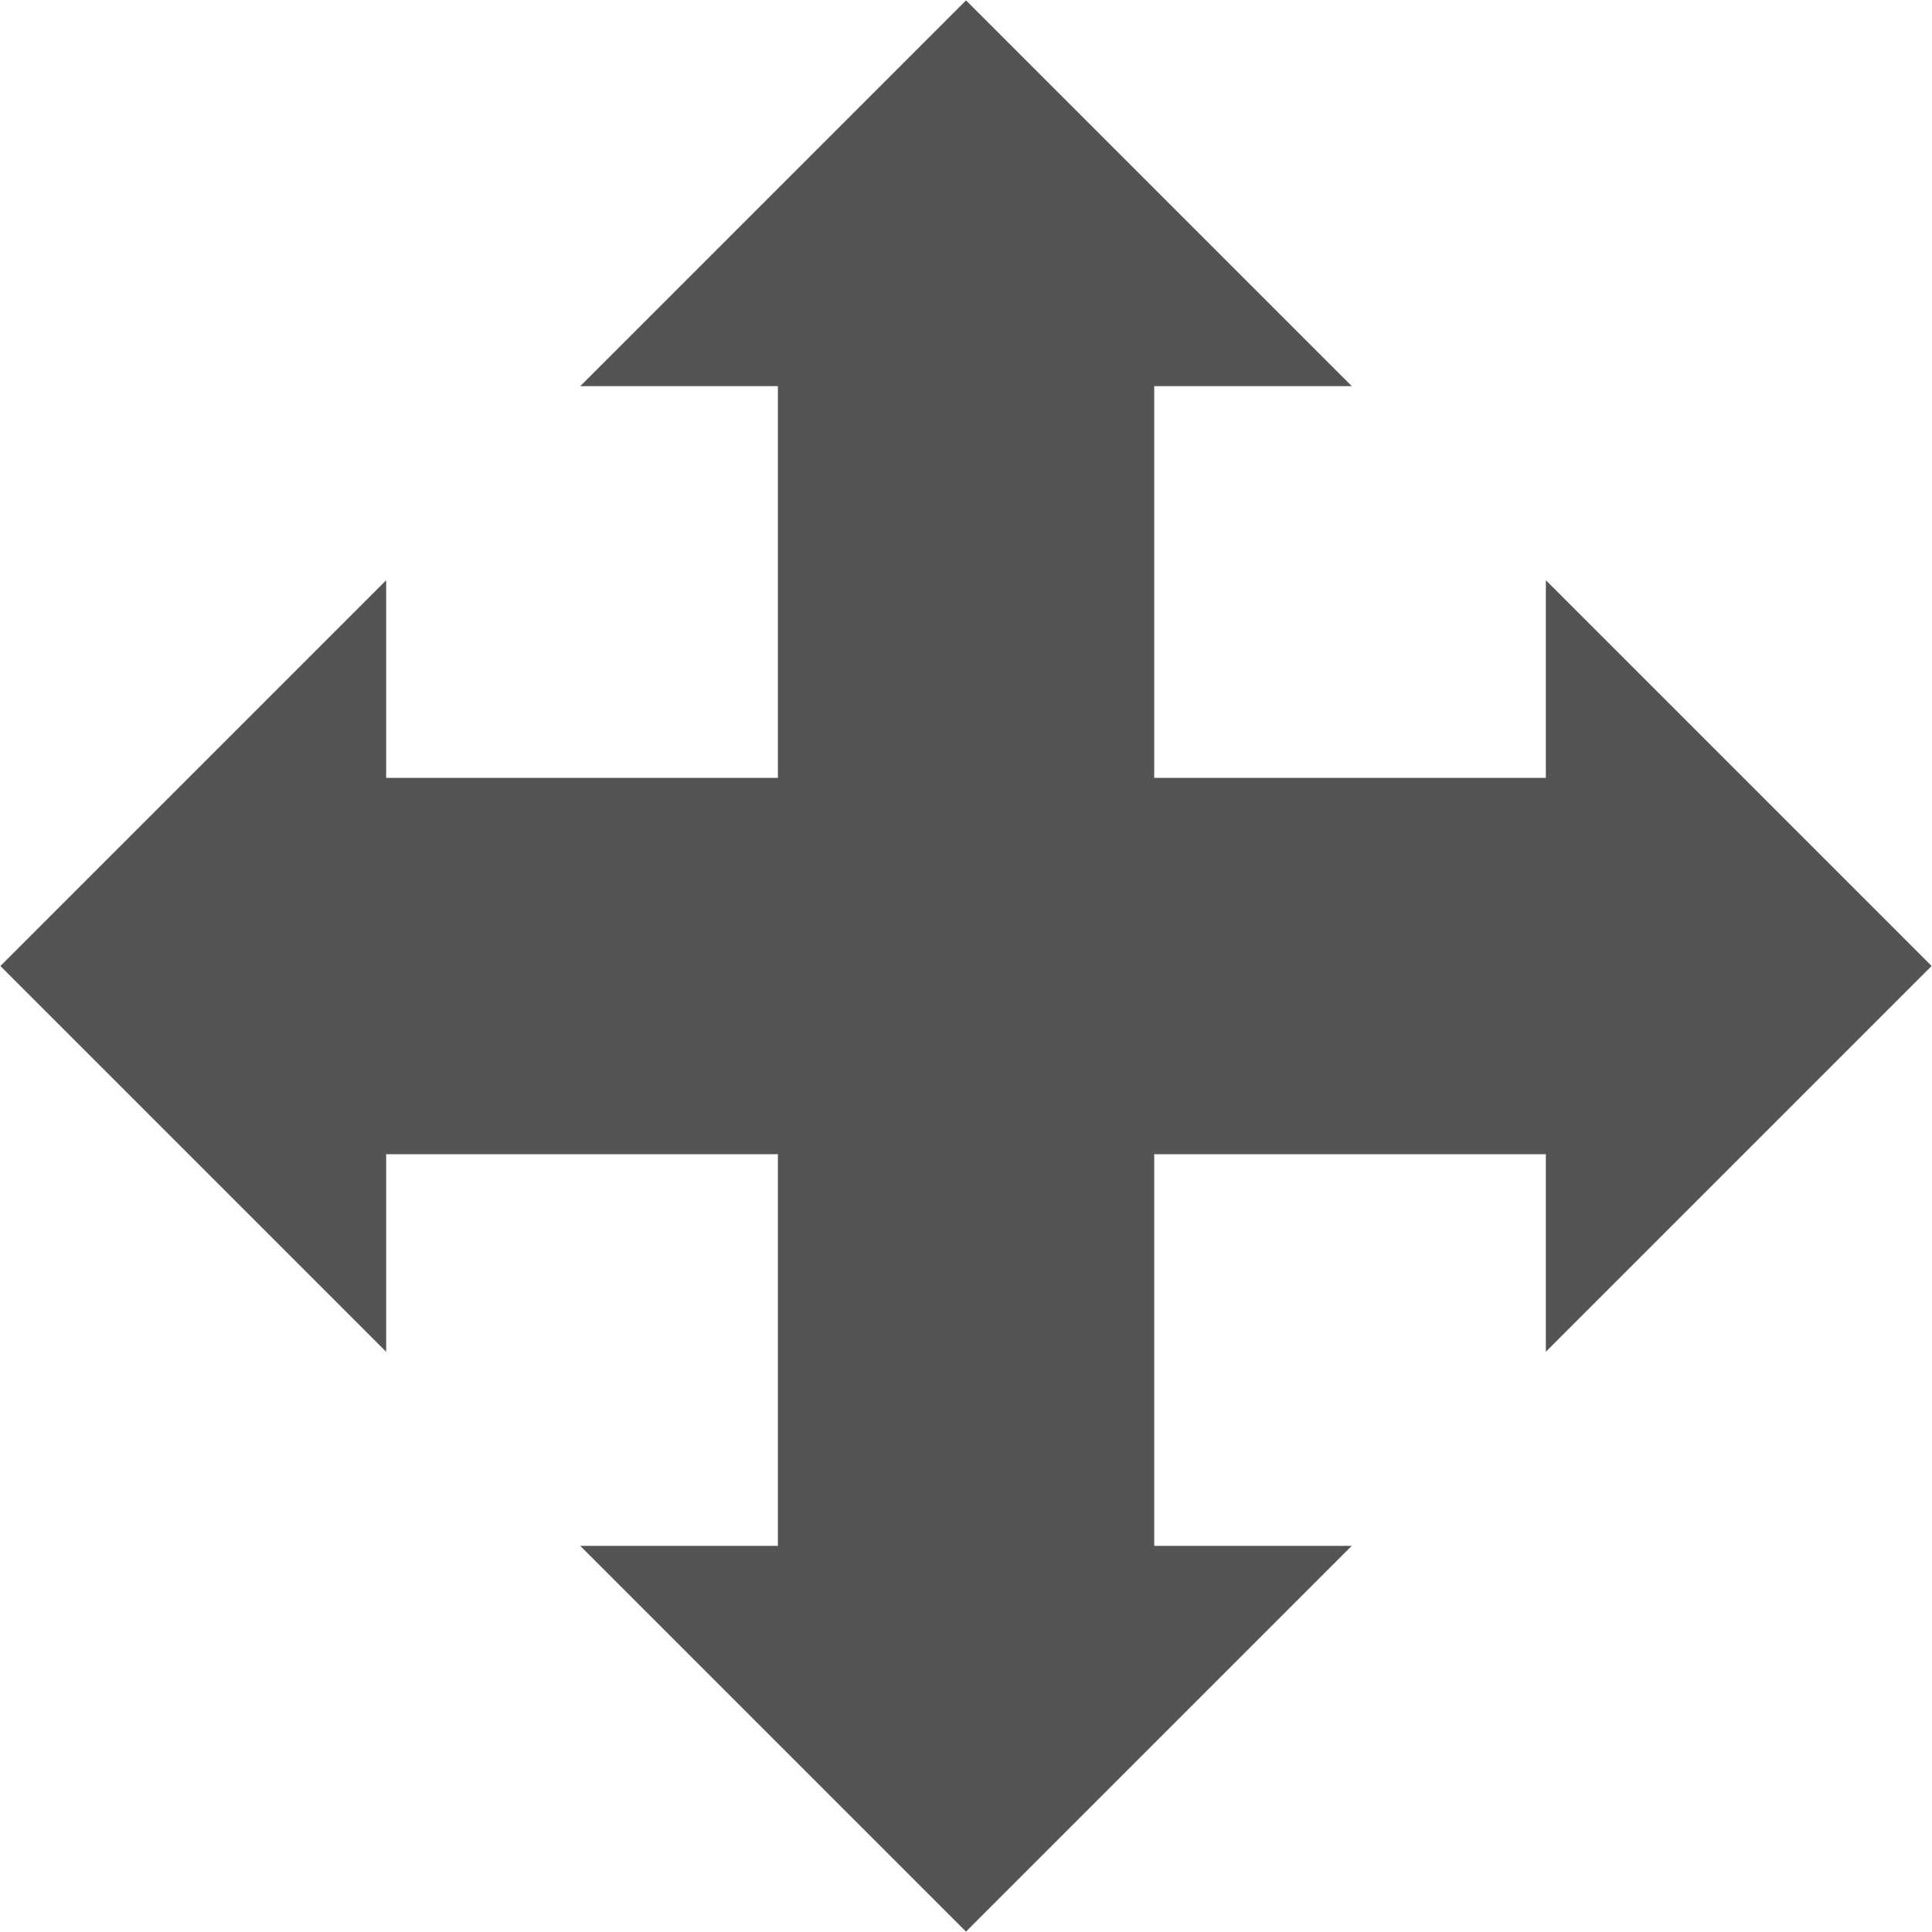
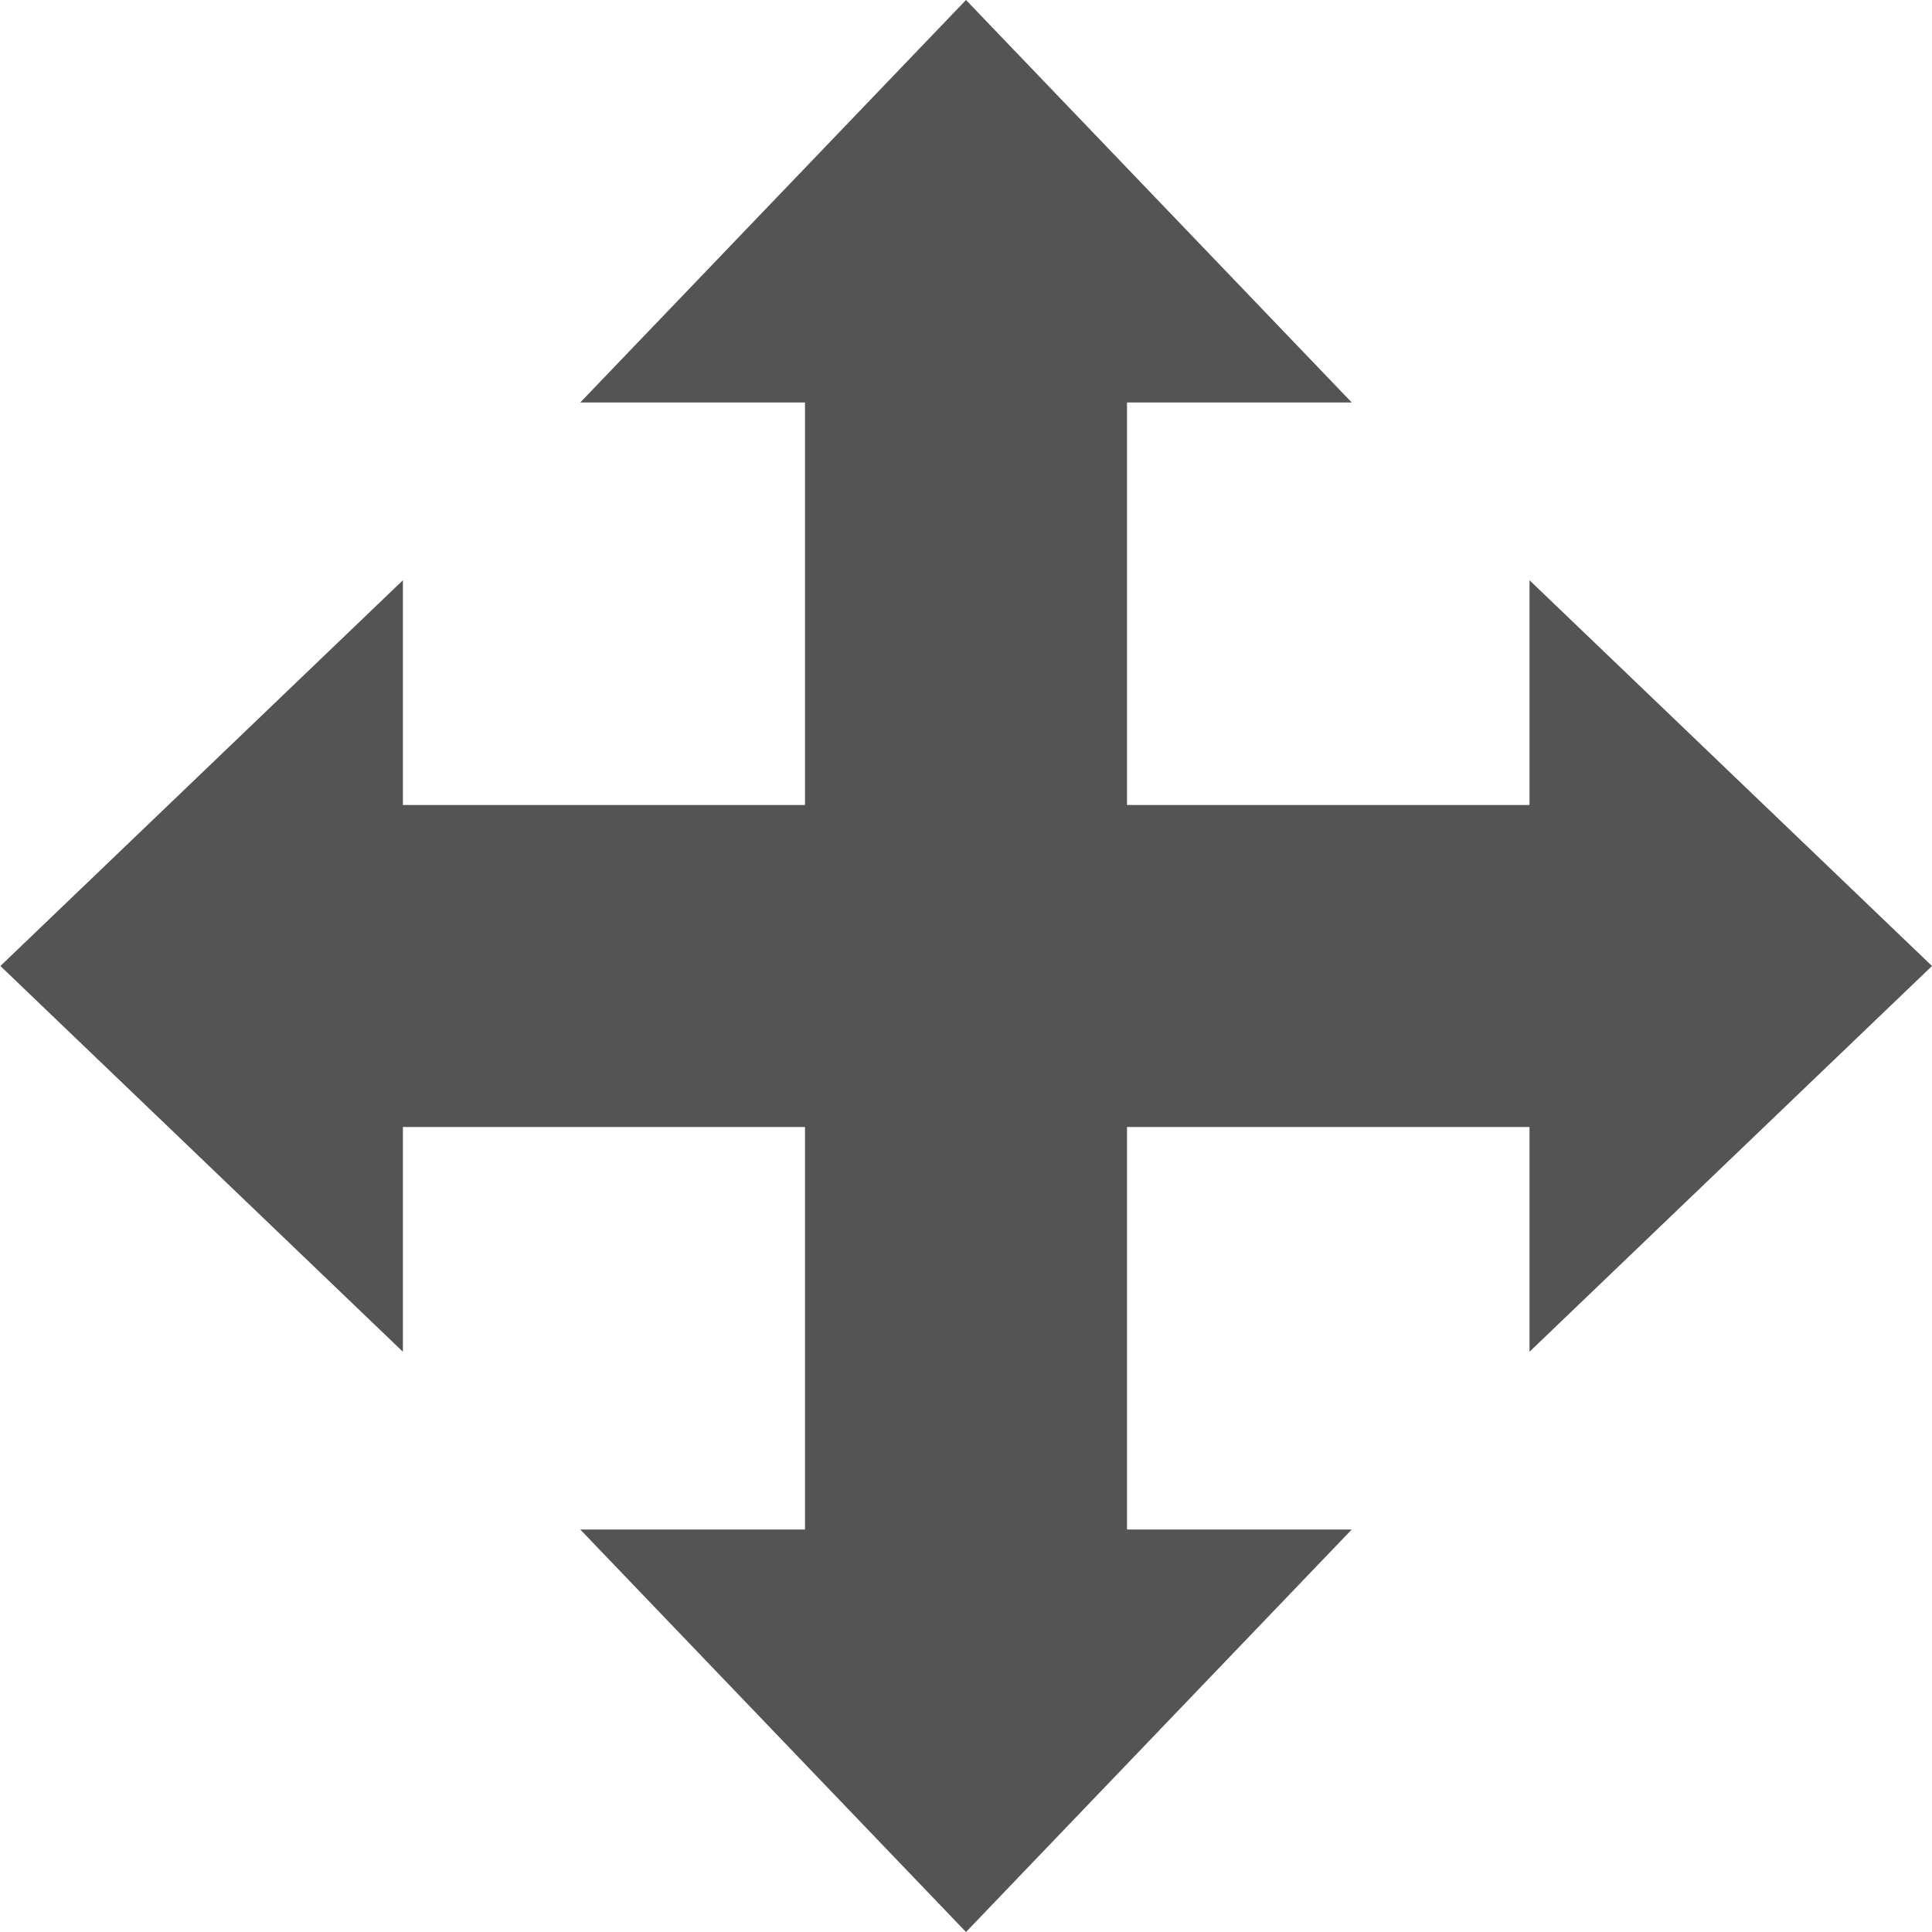
<svg xmlns="http://www.w3.org/2000/svg" id="Слой_1" data-name="Слой 1" viewBox="0 0 24 24" version="1.1">
  <defs id="defs25833">
    <style id="style25831">.cls-1{fill:#545454;}</style>
  </defs>
-   <polygon class="cls-1" points="24.995,13 20.203,8.208 20.203,17.792 " id="polygon25837" transform="translate(-1,-1)" />
-   <polygon class="cls-1" points="13,1.005 8.208,5.797 17.792,5.797 " id="polygon25839" transform="translate(-1,-1)" />
-   <polygon class="cls-1" points="13,24.995 17.792,20.203 8.208,20.203 " id="polygon25841" transform="translate(-1,-1)" />
-   <polygon class="cls-1" points="1.005,13 5.797,17.792 5.797,8.208 " id="polygon25843" transform="translate(-1,-1)" />
-   <rect class="cls-1" x="9.663" y="4.289" width="4.675" height="15.422" id="rect25845" />
-   <rect class="cls-1" x="9.663" y="-19.711" width="4.675" height="15.422" transform="rotate(90)" id="rect25847" />
+   <polygon class="cls-1" points="24.995,13 20.203,8.208 20.203,17.792 " id="polygon25837" transform="matrix(1.043406,0,0,1,-2.079925,-1)" style="stroke-width:0.979" />
+   <polygon class="cls-1" points="13,1.005 8.208,5.797 17.792,5.797 " id="polygon25839" transform="matrix(1,0,0,1.043406,-1,-1.048623)" style="stroke-width:0.979" />
+   <polygon class="cls-1" points="13,24.995 17.792,20.203 8.208,20.203 " id="polygon25841" transform="matrix(1,0,0,1.043406,-1,-2.079925)" style="stroke-width:0.979" />
+   <polygon class="cls-1" points="5.797,8.208 1.005,13 5.797,17.792 " id="polygon25843" transform="matrix(1.043406,0,0,1,-1.043623,-1)" style="stroke-width:0.979" />
+   <rect class="cls-1" x="10" y="4.289" width="4" height="15.422" id="rect25845" style="stroke-width:1" />
+   <rect class="cls-1" x="10" y="-19.711" width="4" height="15.422" transform="rotate(90)" id="rect25847" style="stroke-width:1" />
</svg>
